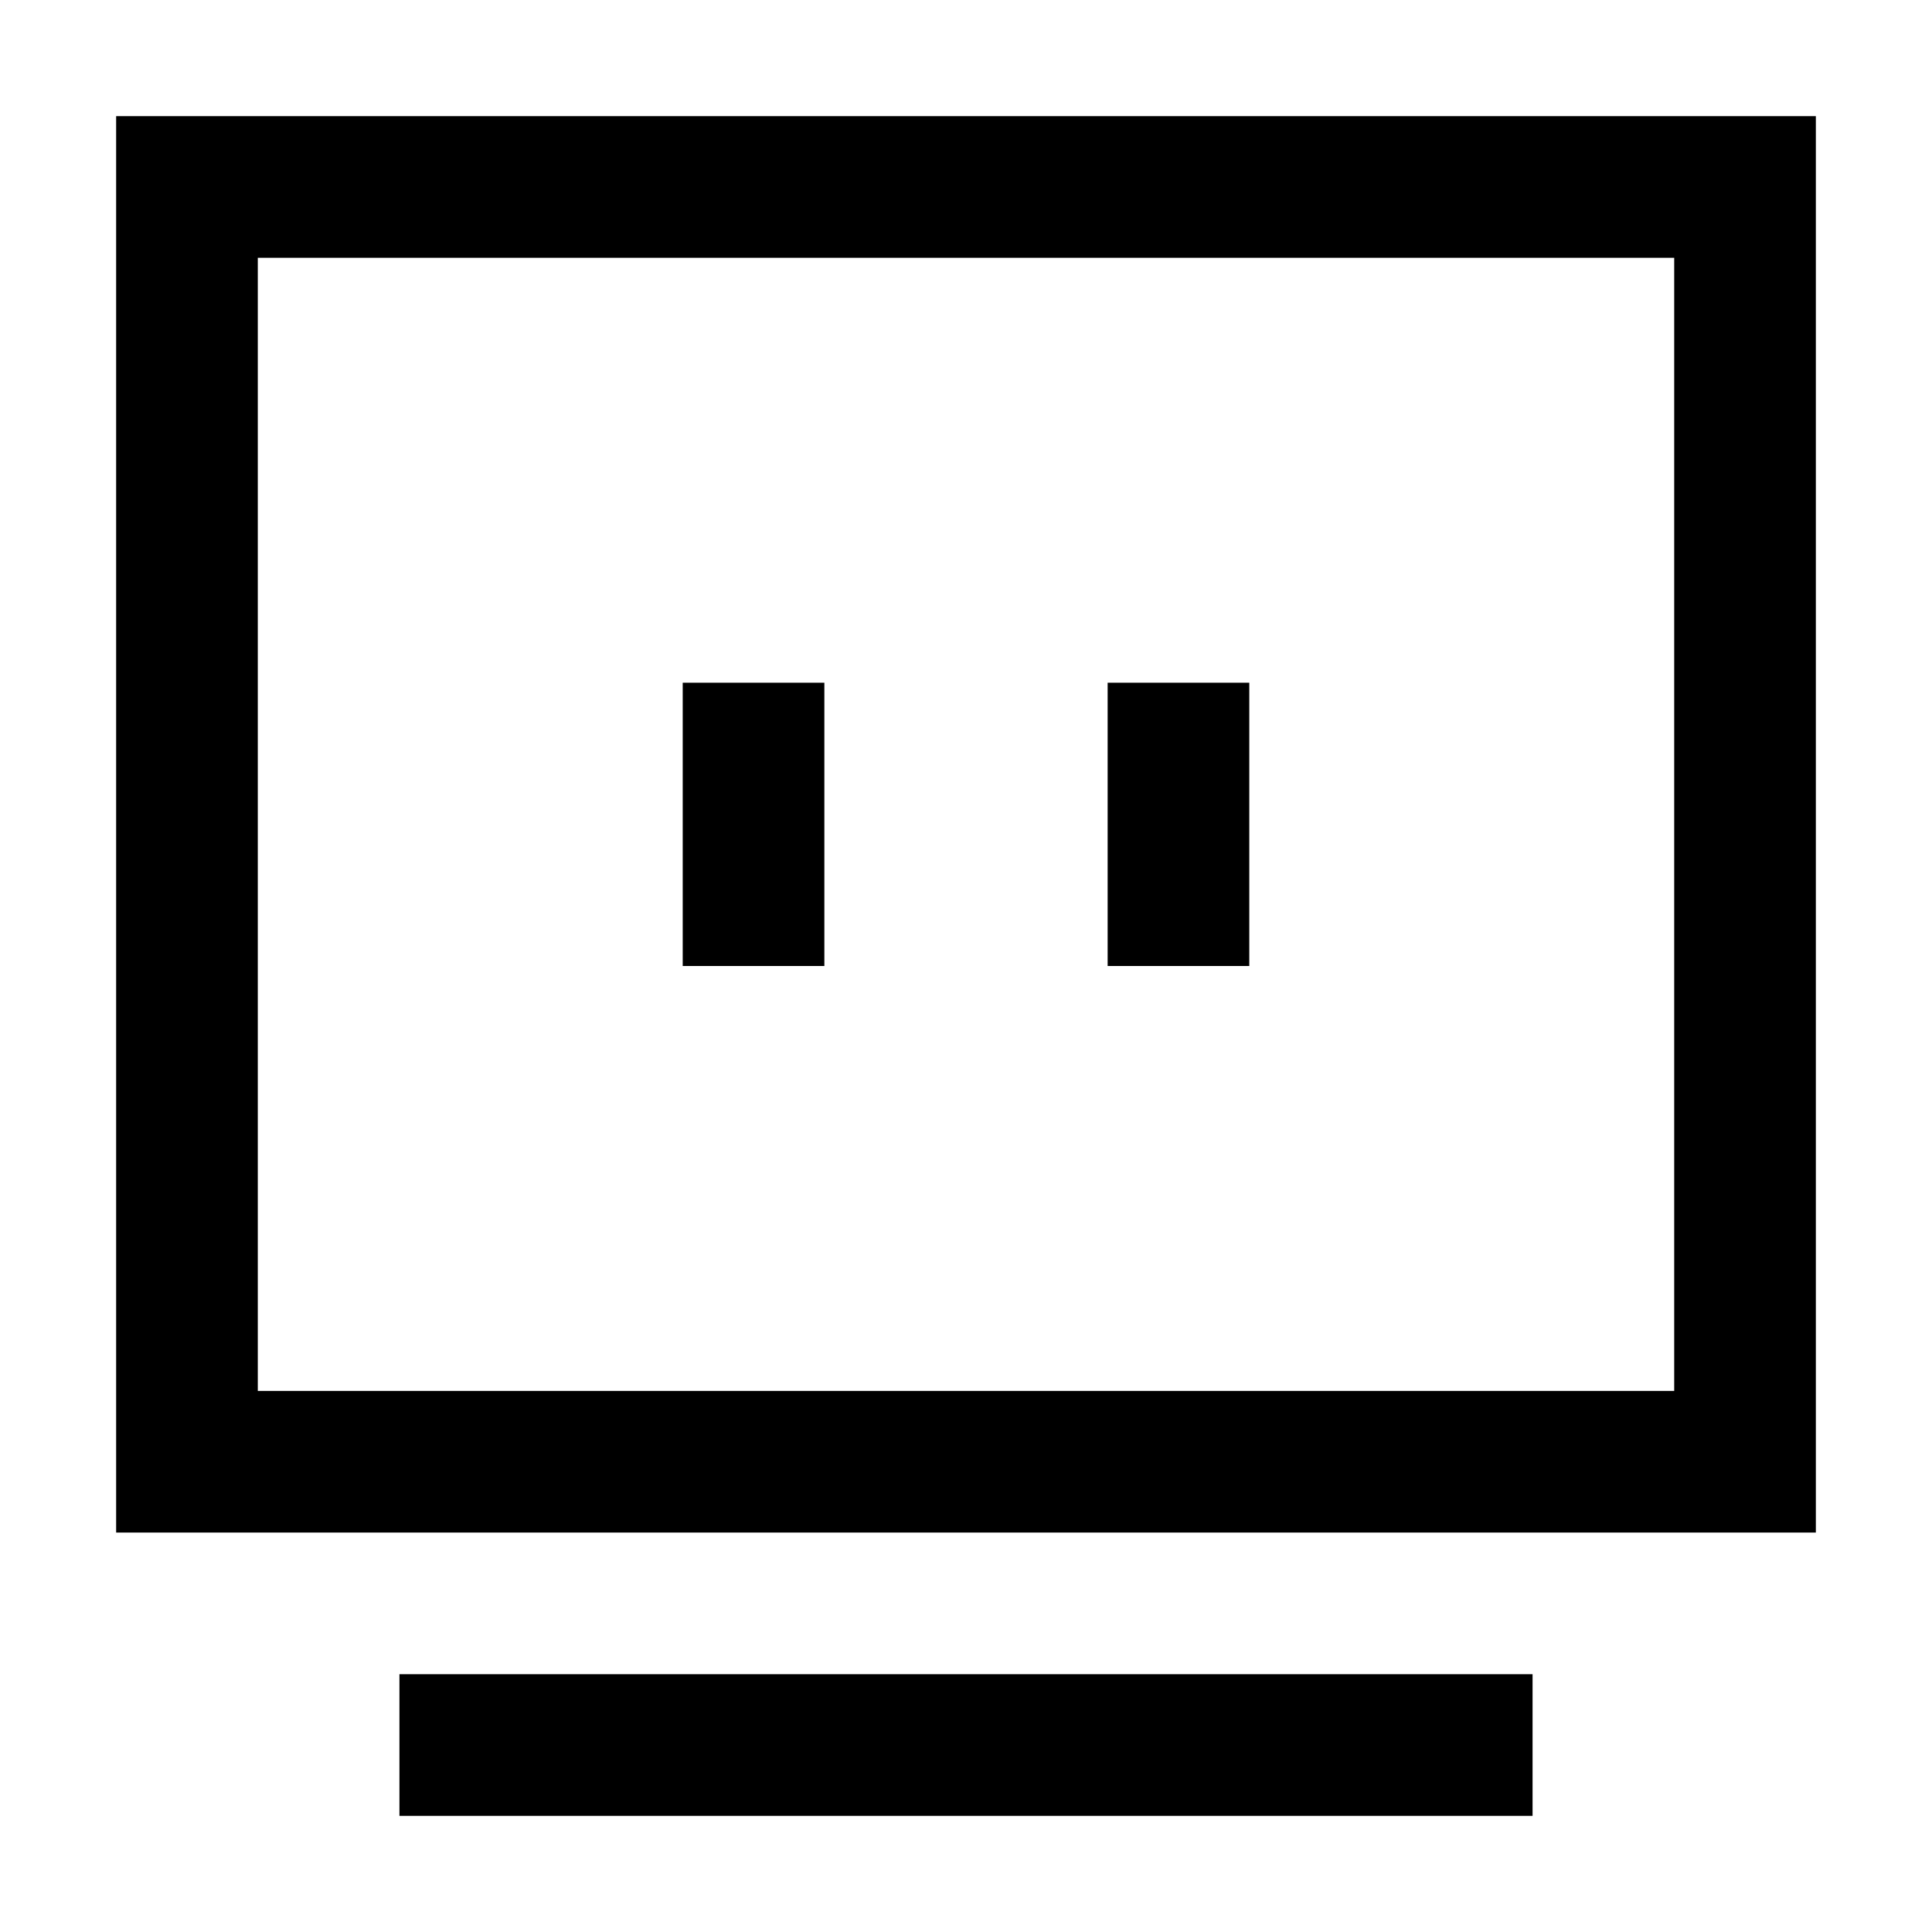
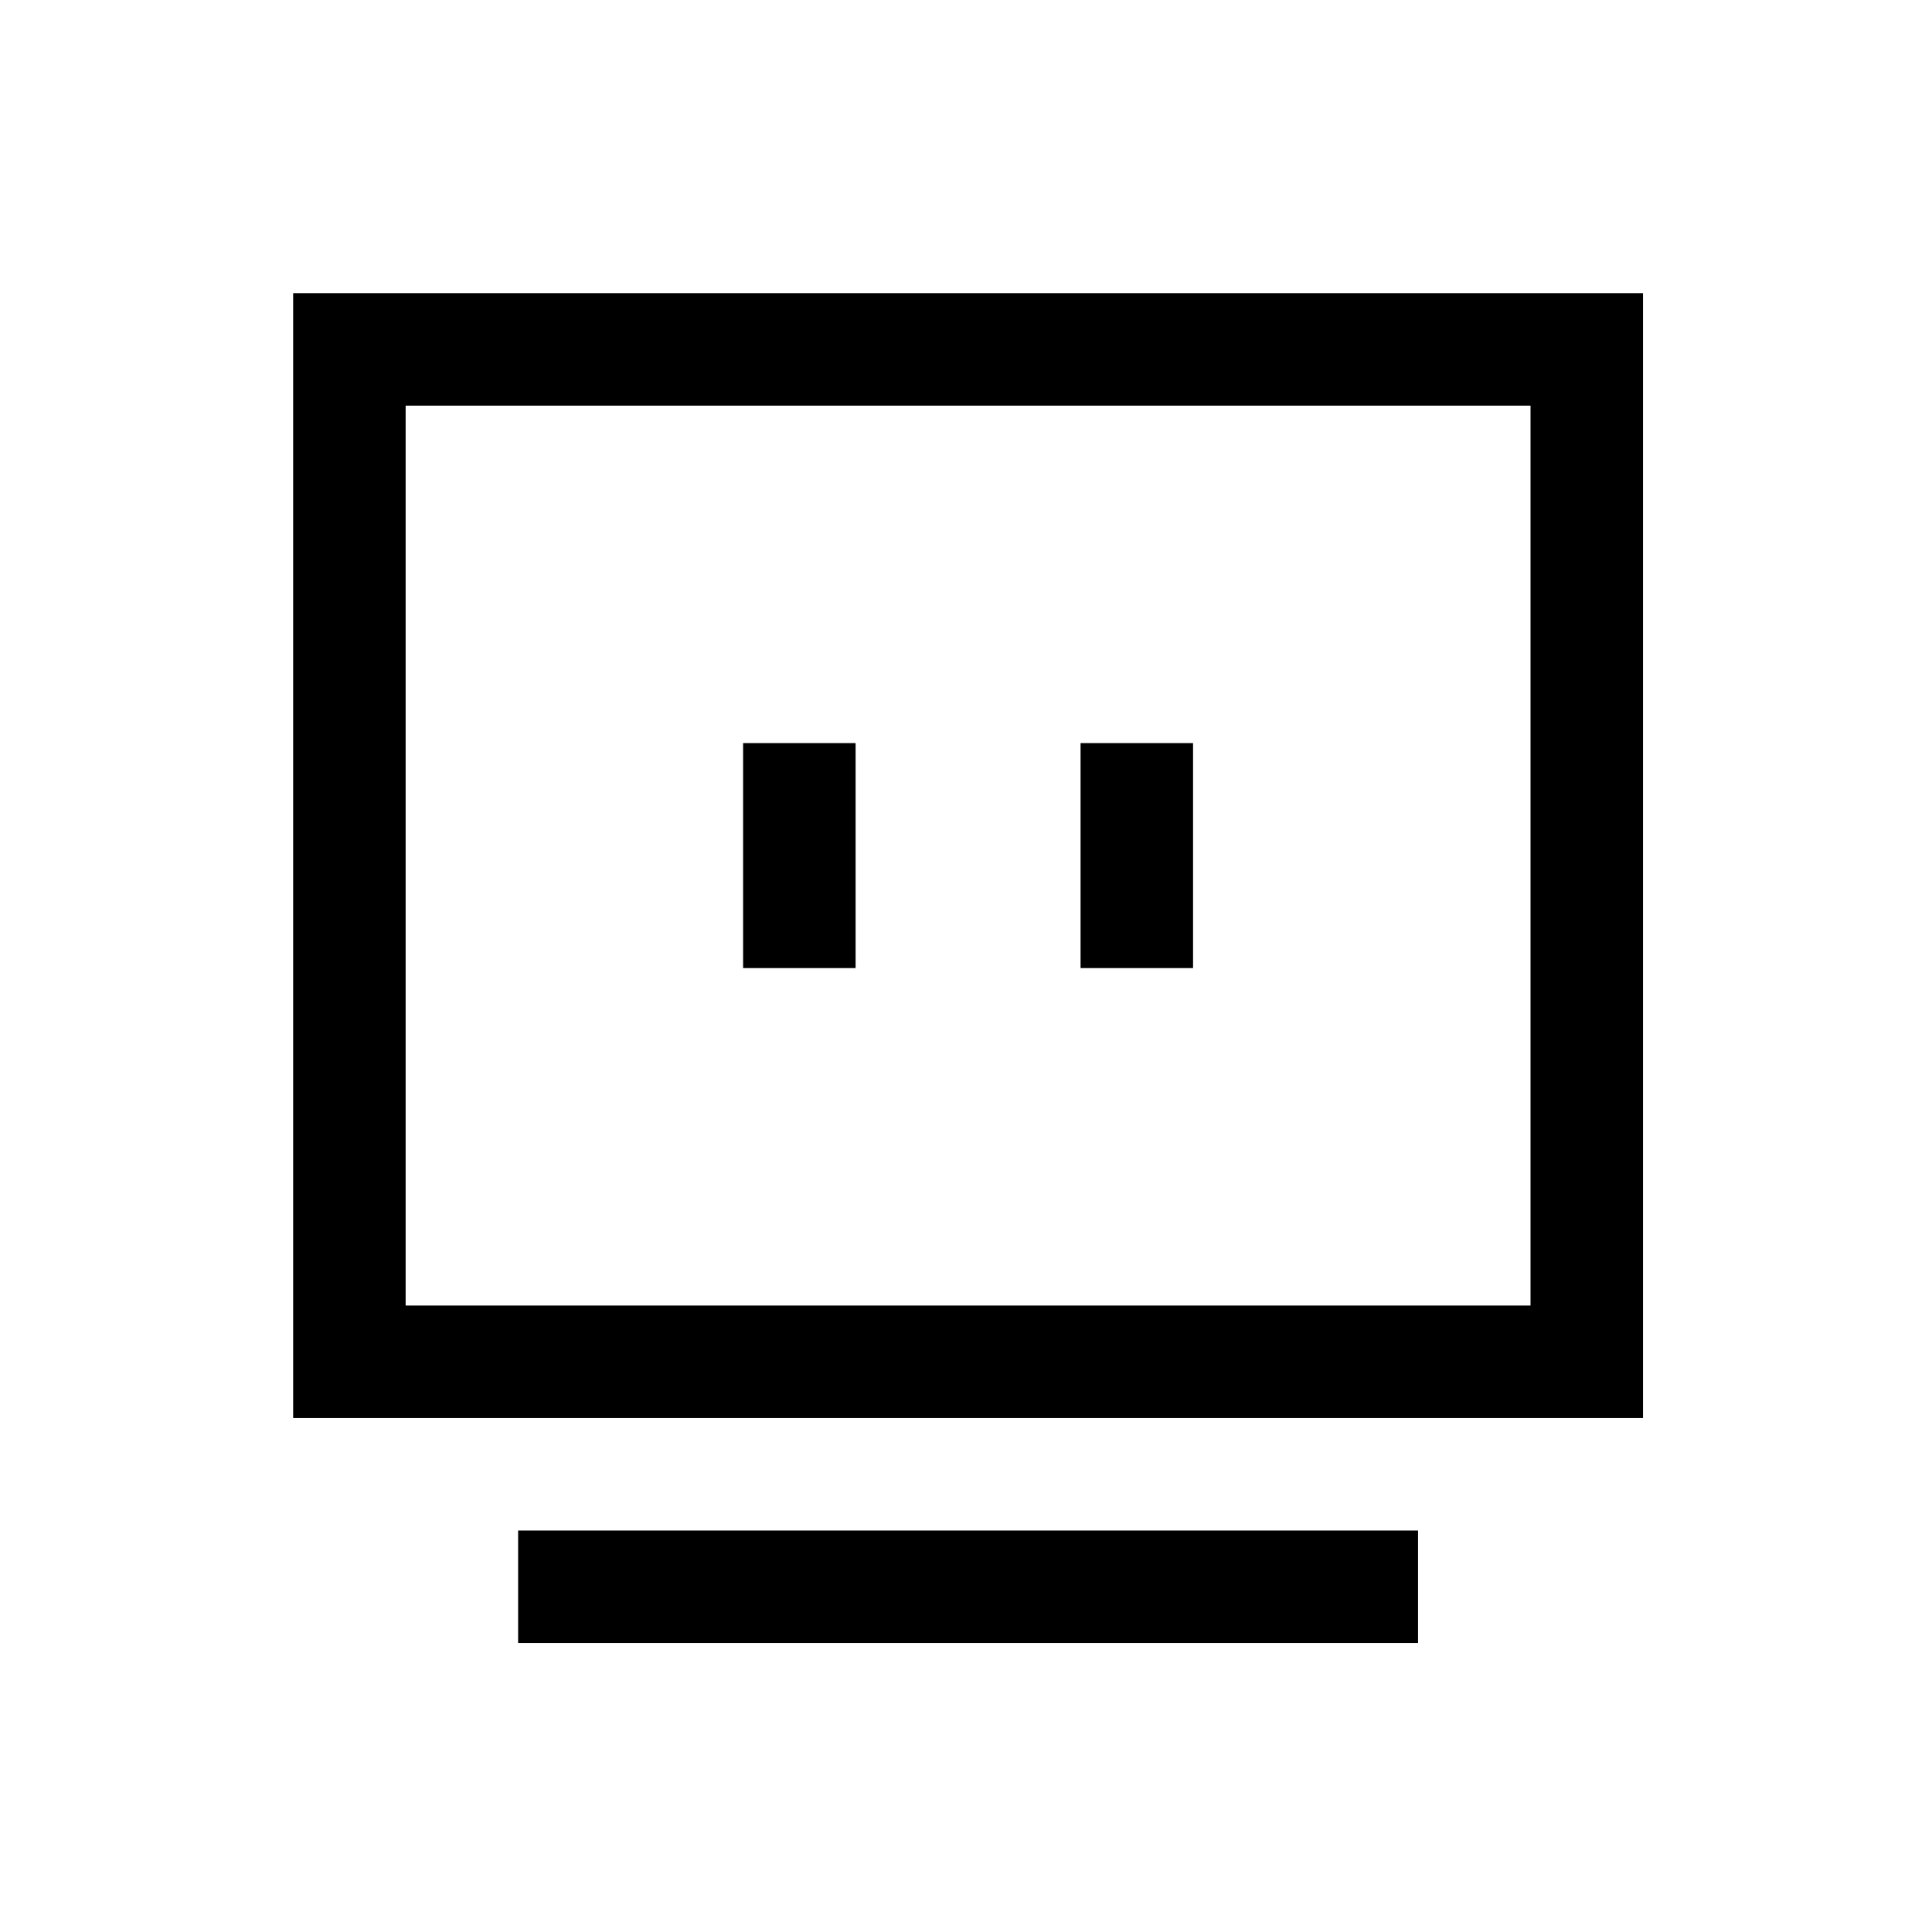
- <svg xmlns="http://www.w3.org/2000/svg" fill="none" version="1.1" width="1em" height="1em" viewBox="3.18 3.18 13.64 13.64">
+ <svg xmlns="http://www.w3.org/2000/svg" fill="none" version="1.1" width="1em" height="1em" viewBox="1.394 1.394 17.175 17.175">
  <path d="M14,4L16,4L16,14L4,14L4,4L14,4ZM5,5L5,13L15,13L15,5L5,5ZM8,8L9,8L9,10L8,10L8,8ZM11,8L12,8L12,10L11,10L11,8ZM6,15L14,15L14,16L6,16L6,15Z" fill="currentColor" fill-opacity="1" />
</svg>
